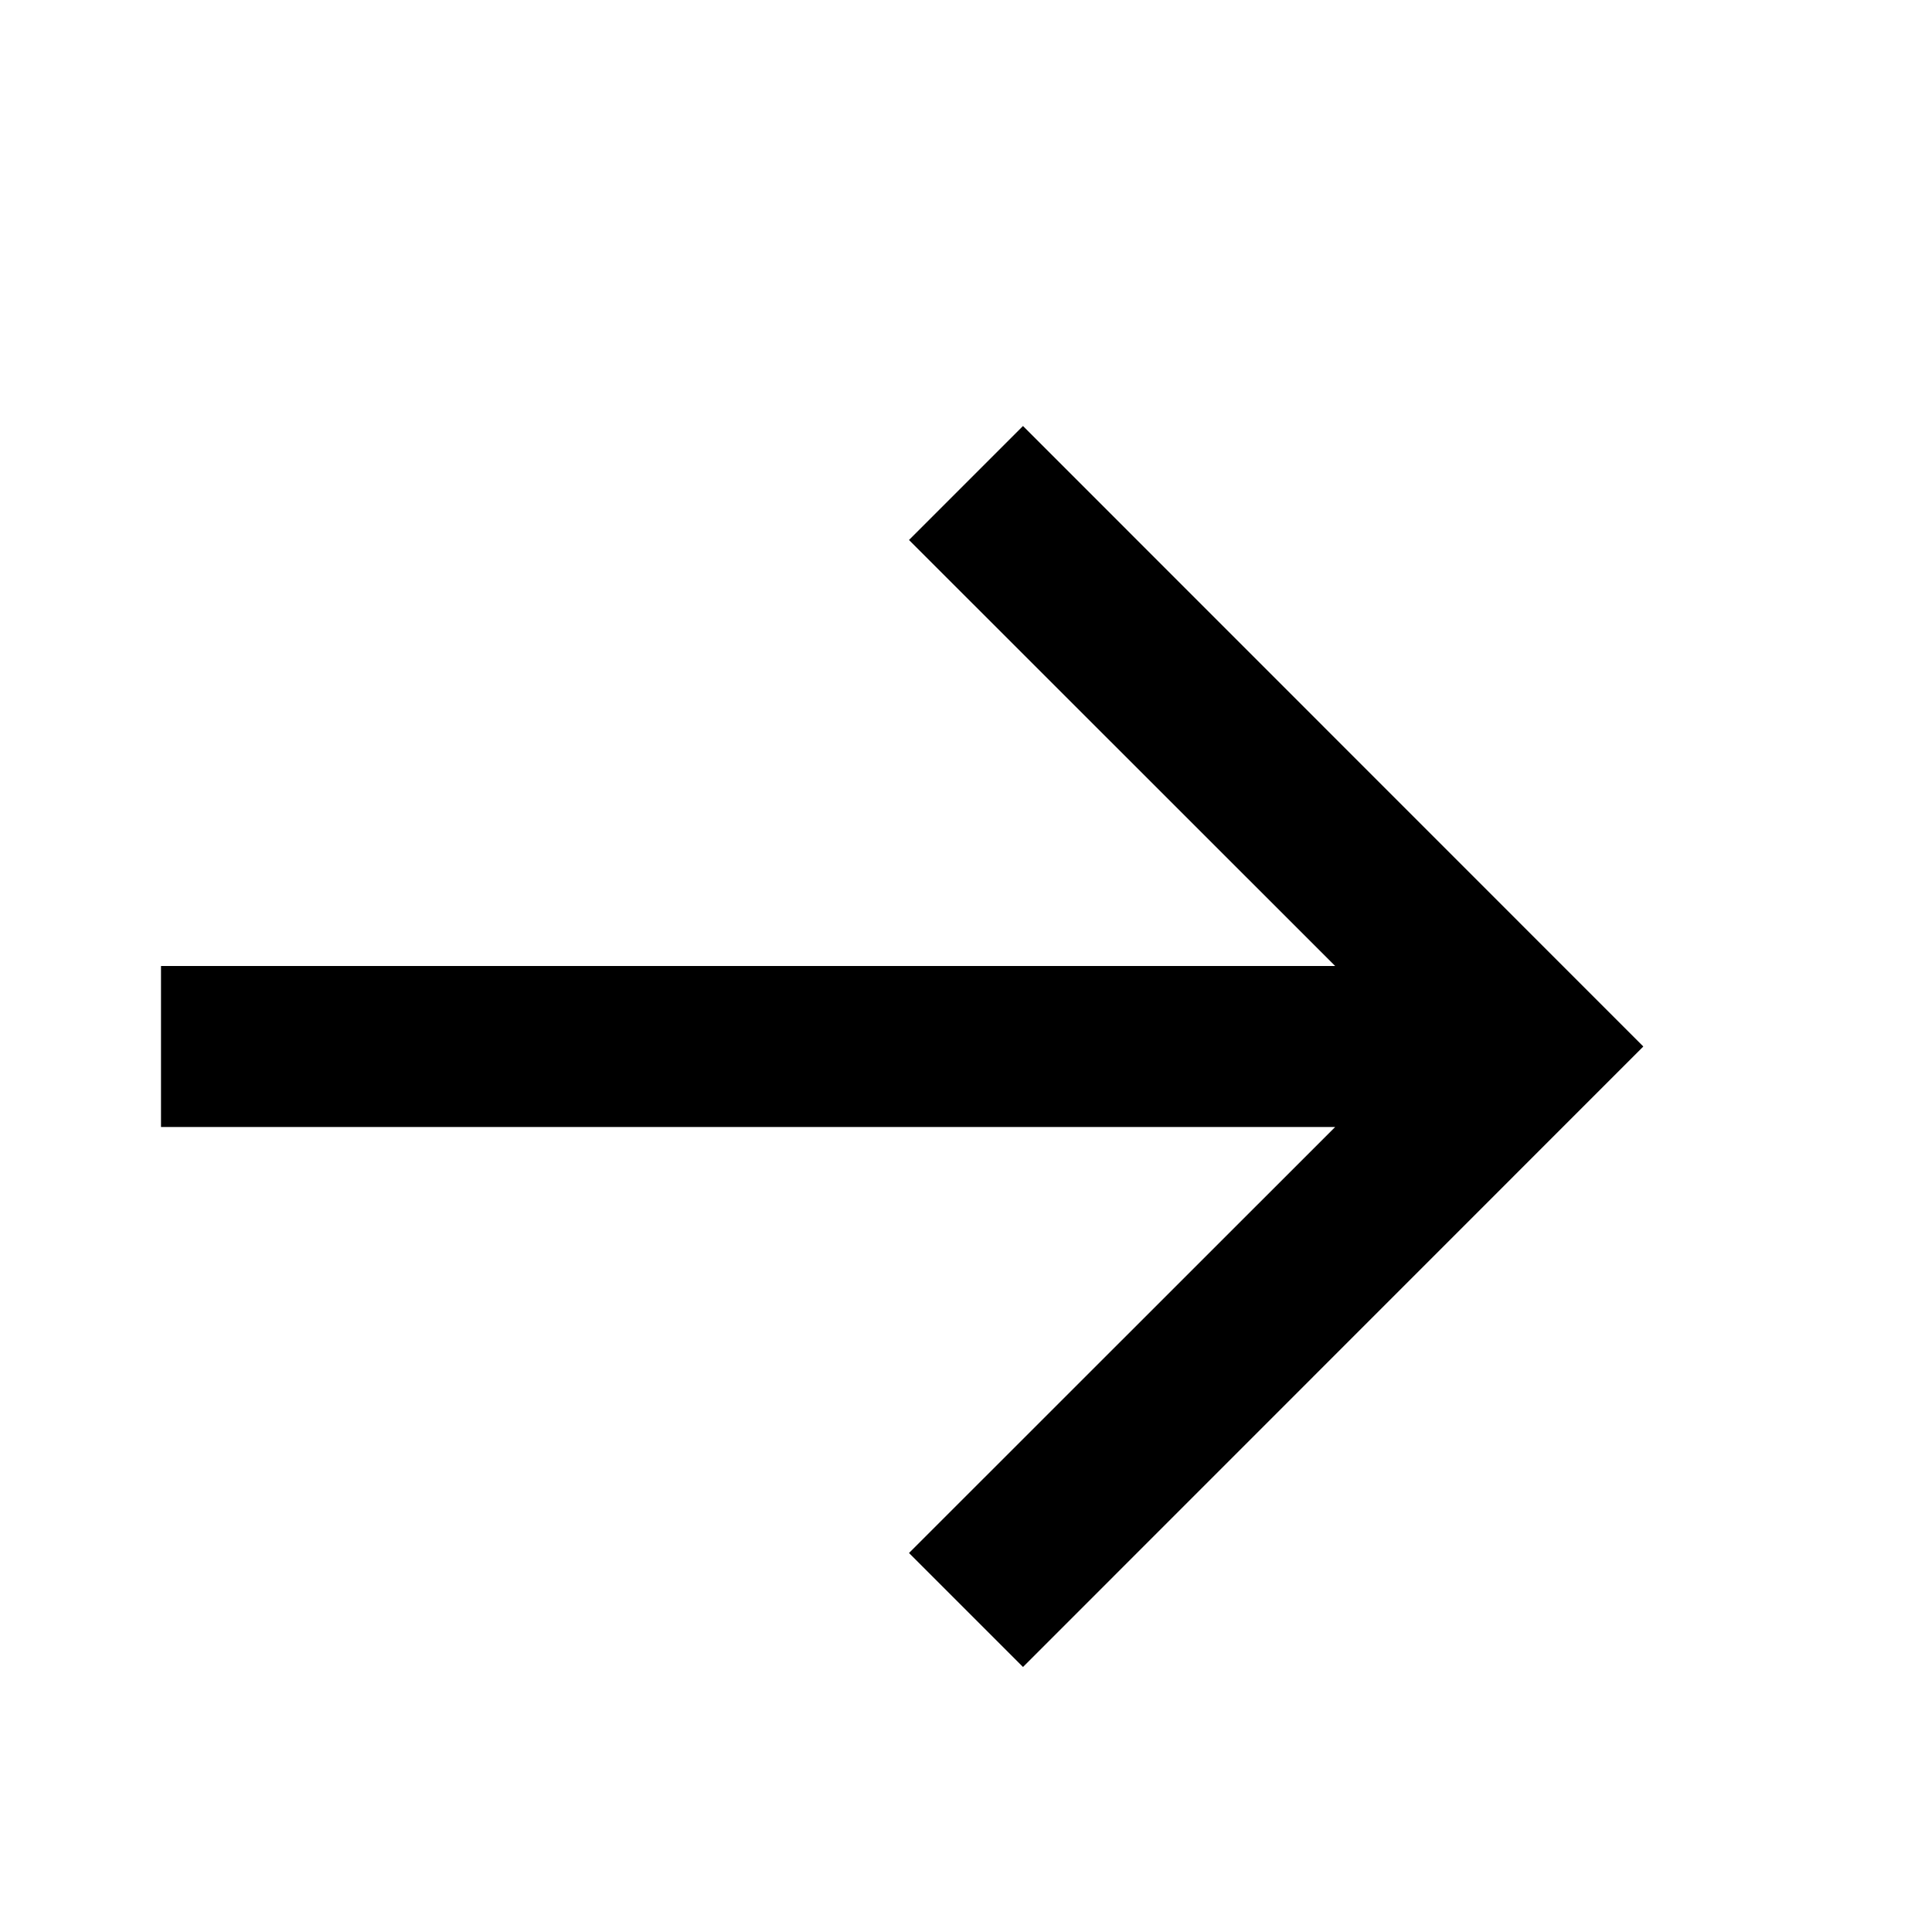
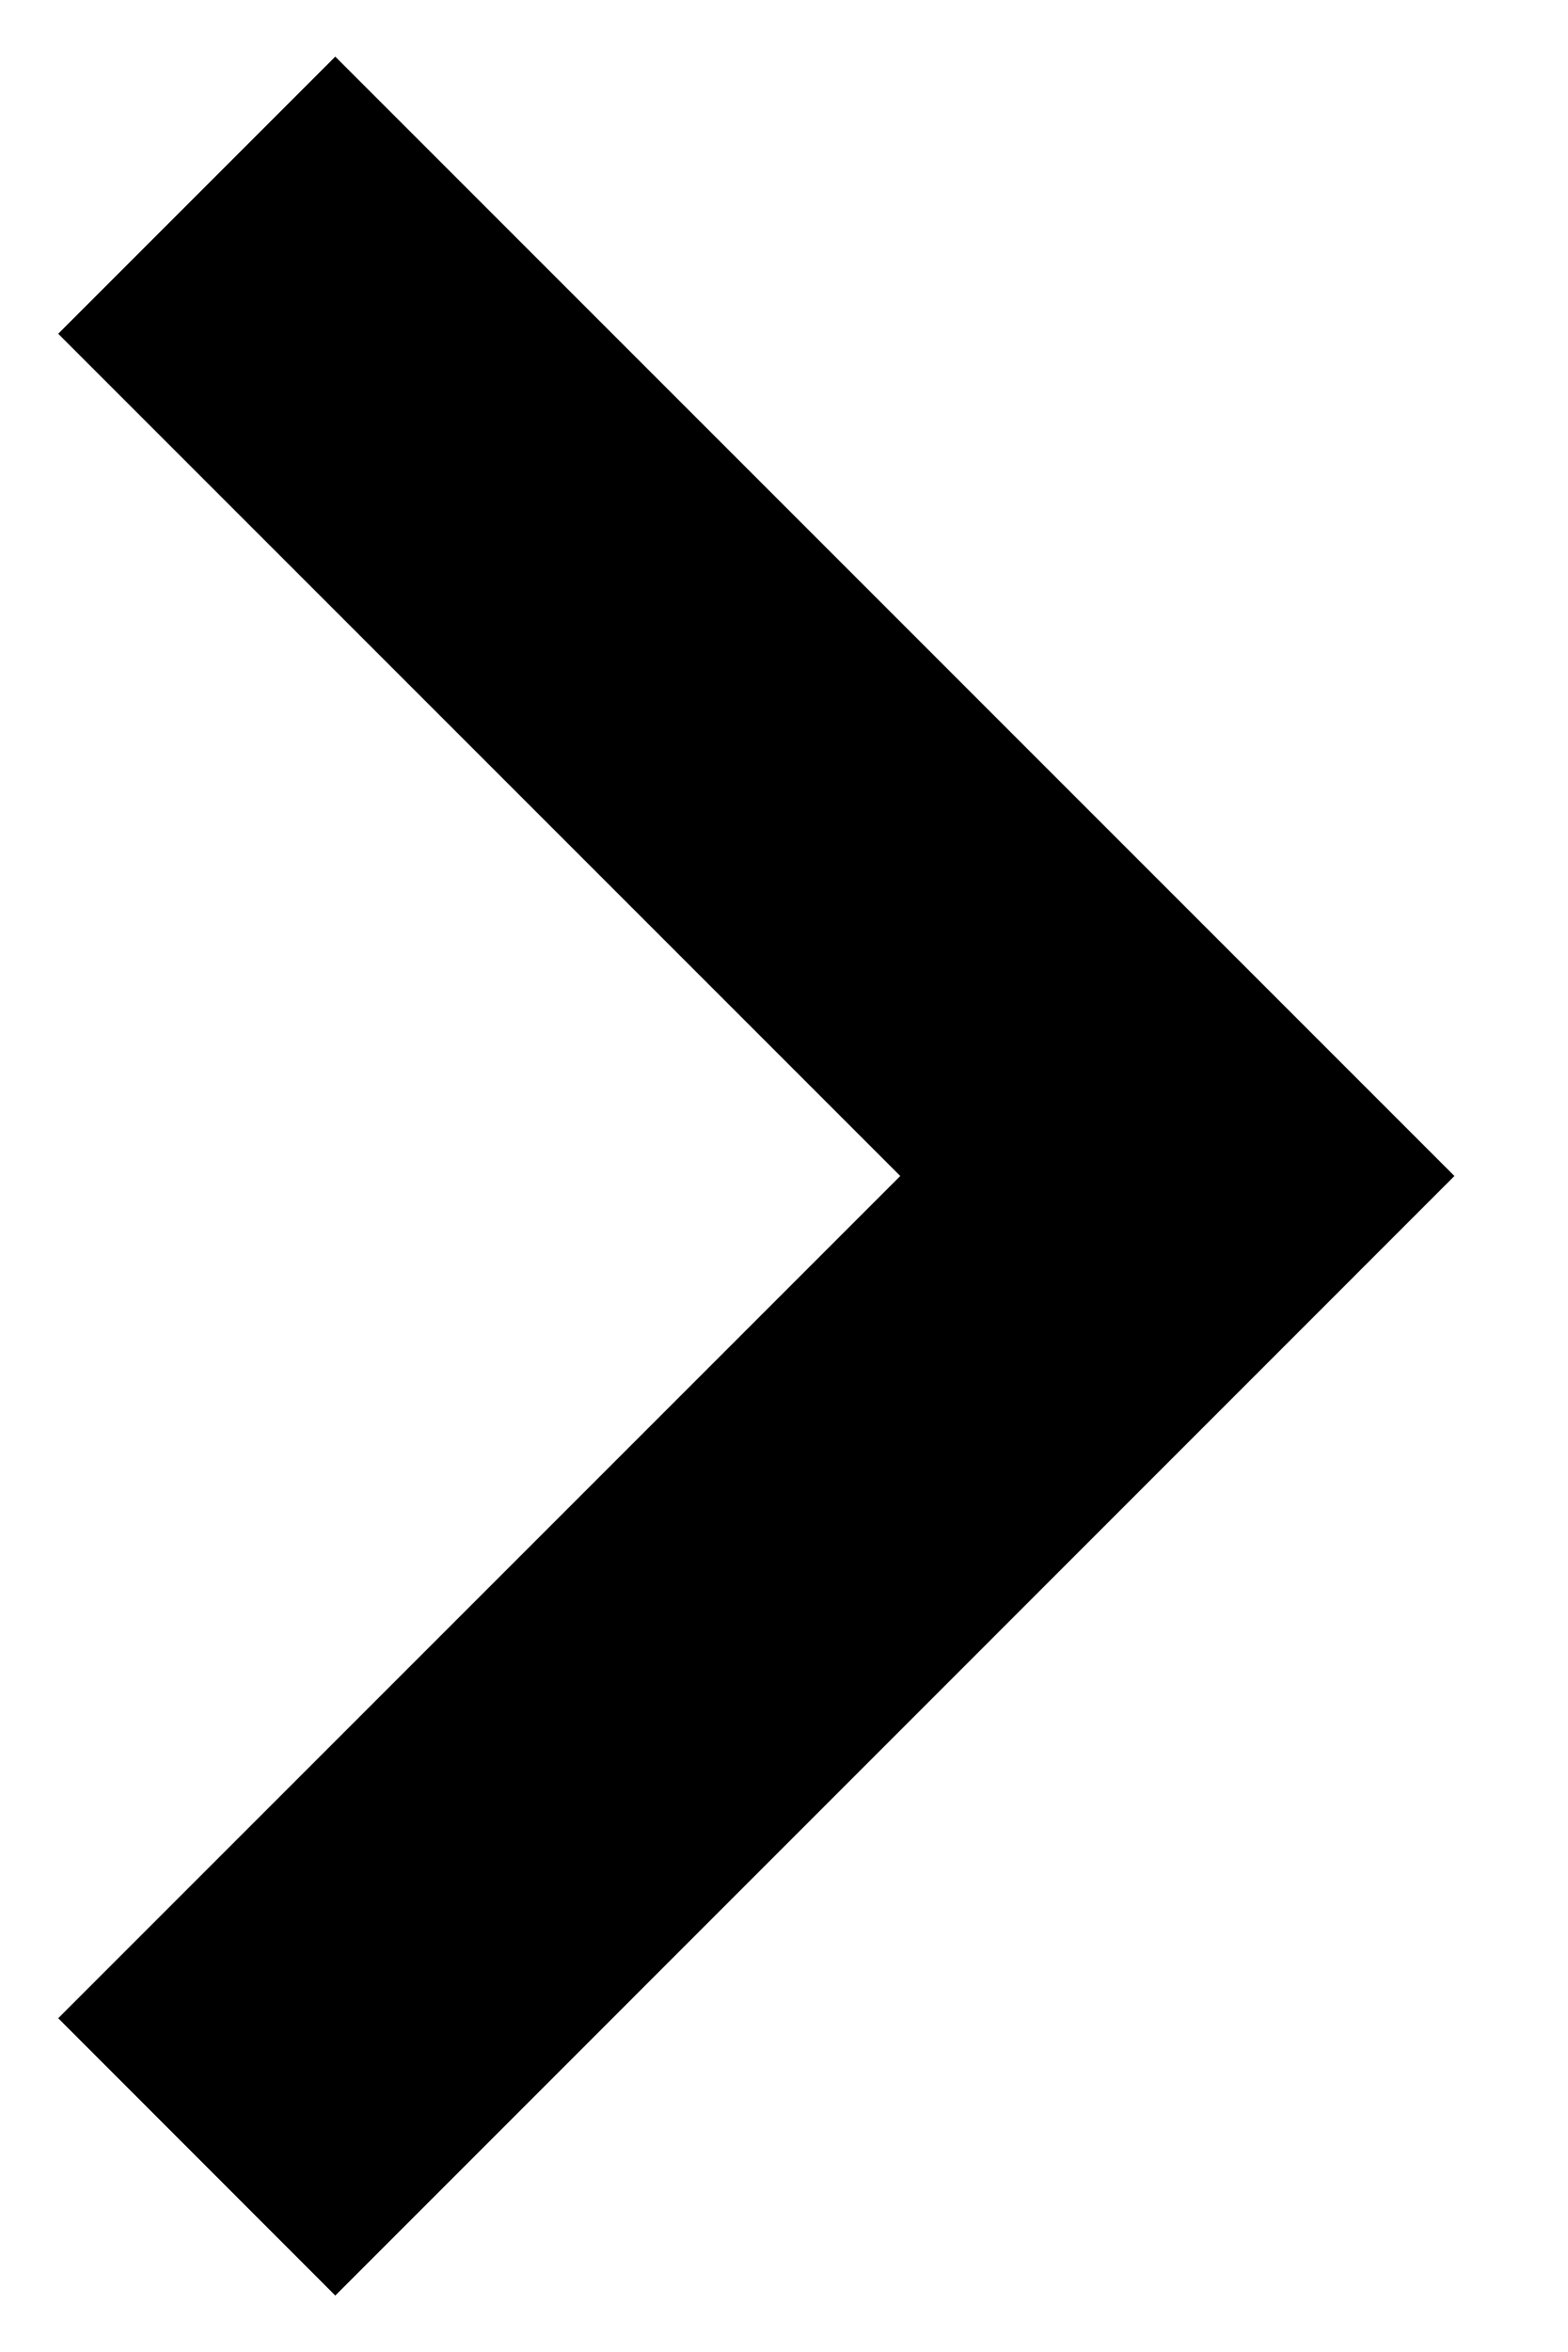
- <svg xmlns="http://www.w3.org/2000/svg" width="12" height="12" fill="none">
-   <path d="M8.293 7H1V6h7.293L5.646 3.354l.708-.708L10.207 6.5l-3.853 3.854-.708-.708L8.293 7z" fill="currentColor" />
+ <svg xmlns="http://www.w3.org/2000/svg" width="8" height="12" viewBox="0 0 8 12" fill="none">
+   <path fill-rule="evenodd" clip-rule="evenodd" d="M4.594 6L0.297 1.703L1.711 0.289L7.422 6L1.711 11.712L0.297 10.297L4.594 6Z" fill="currentColor" />
</svg>
